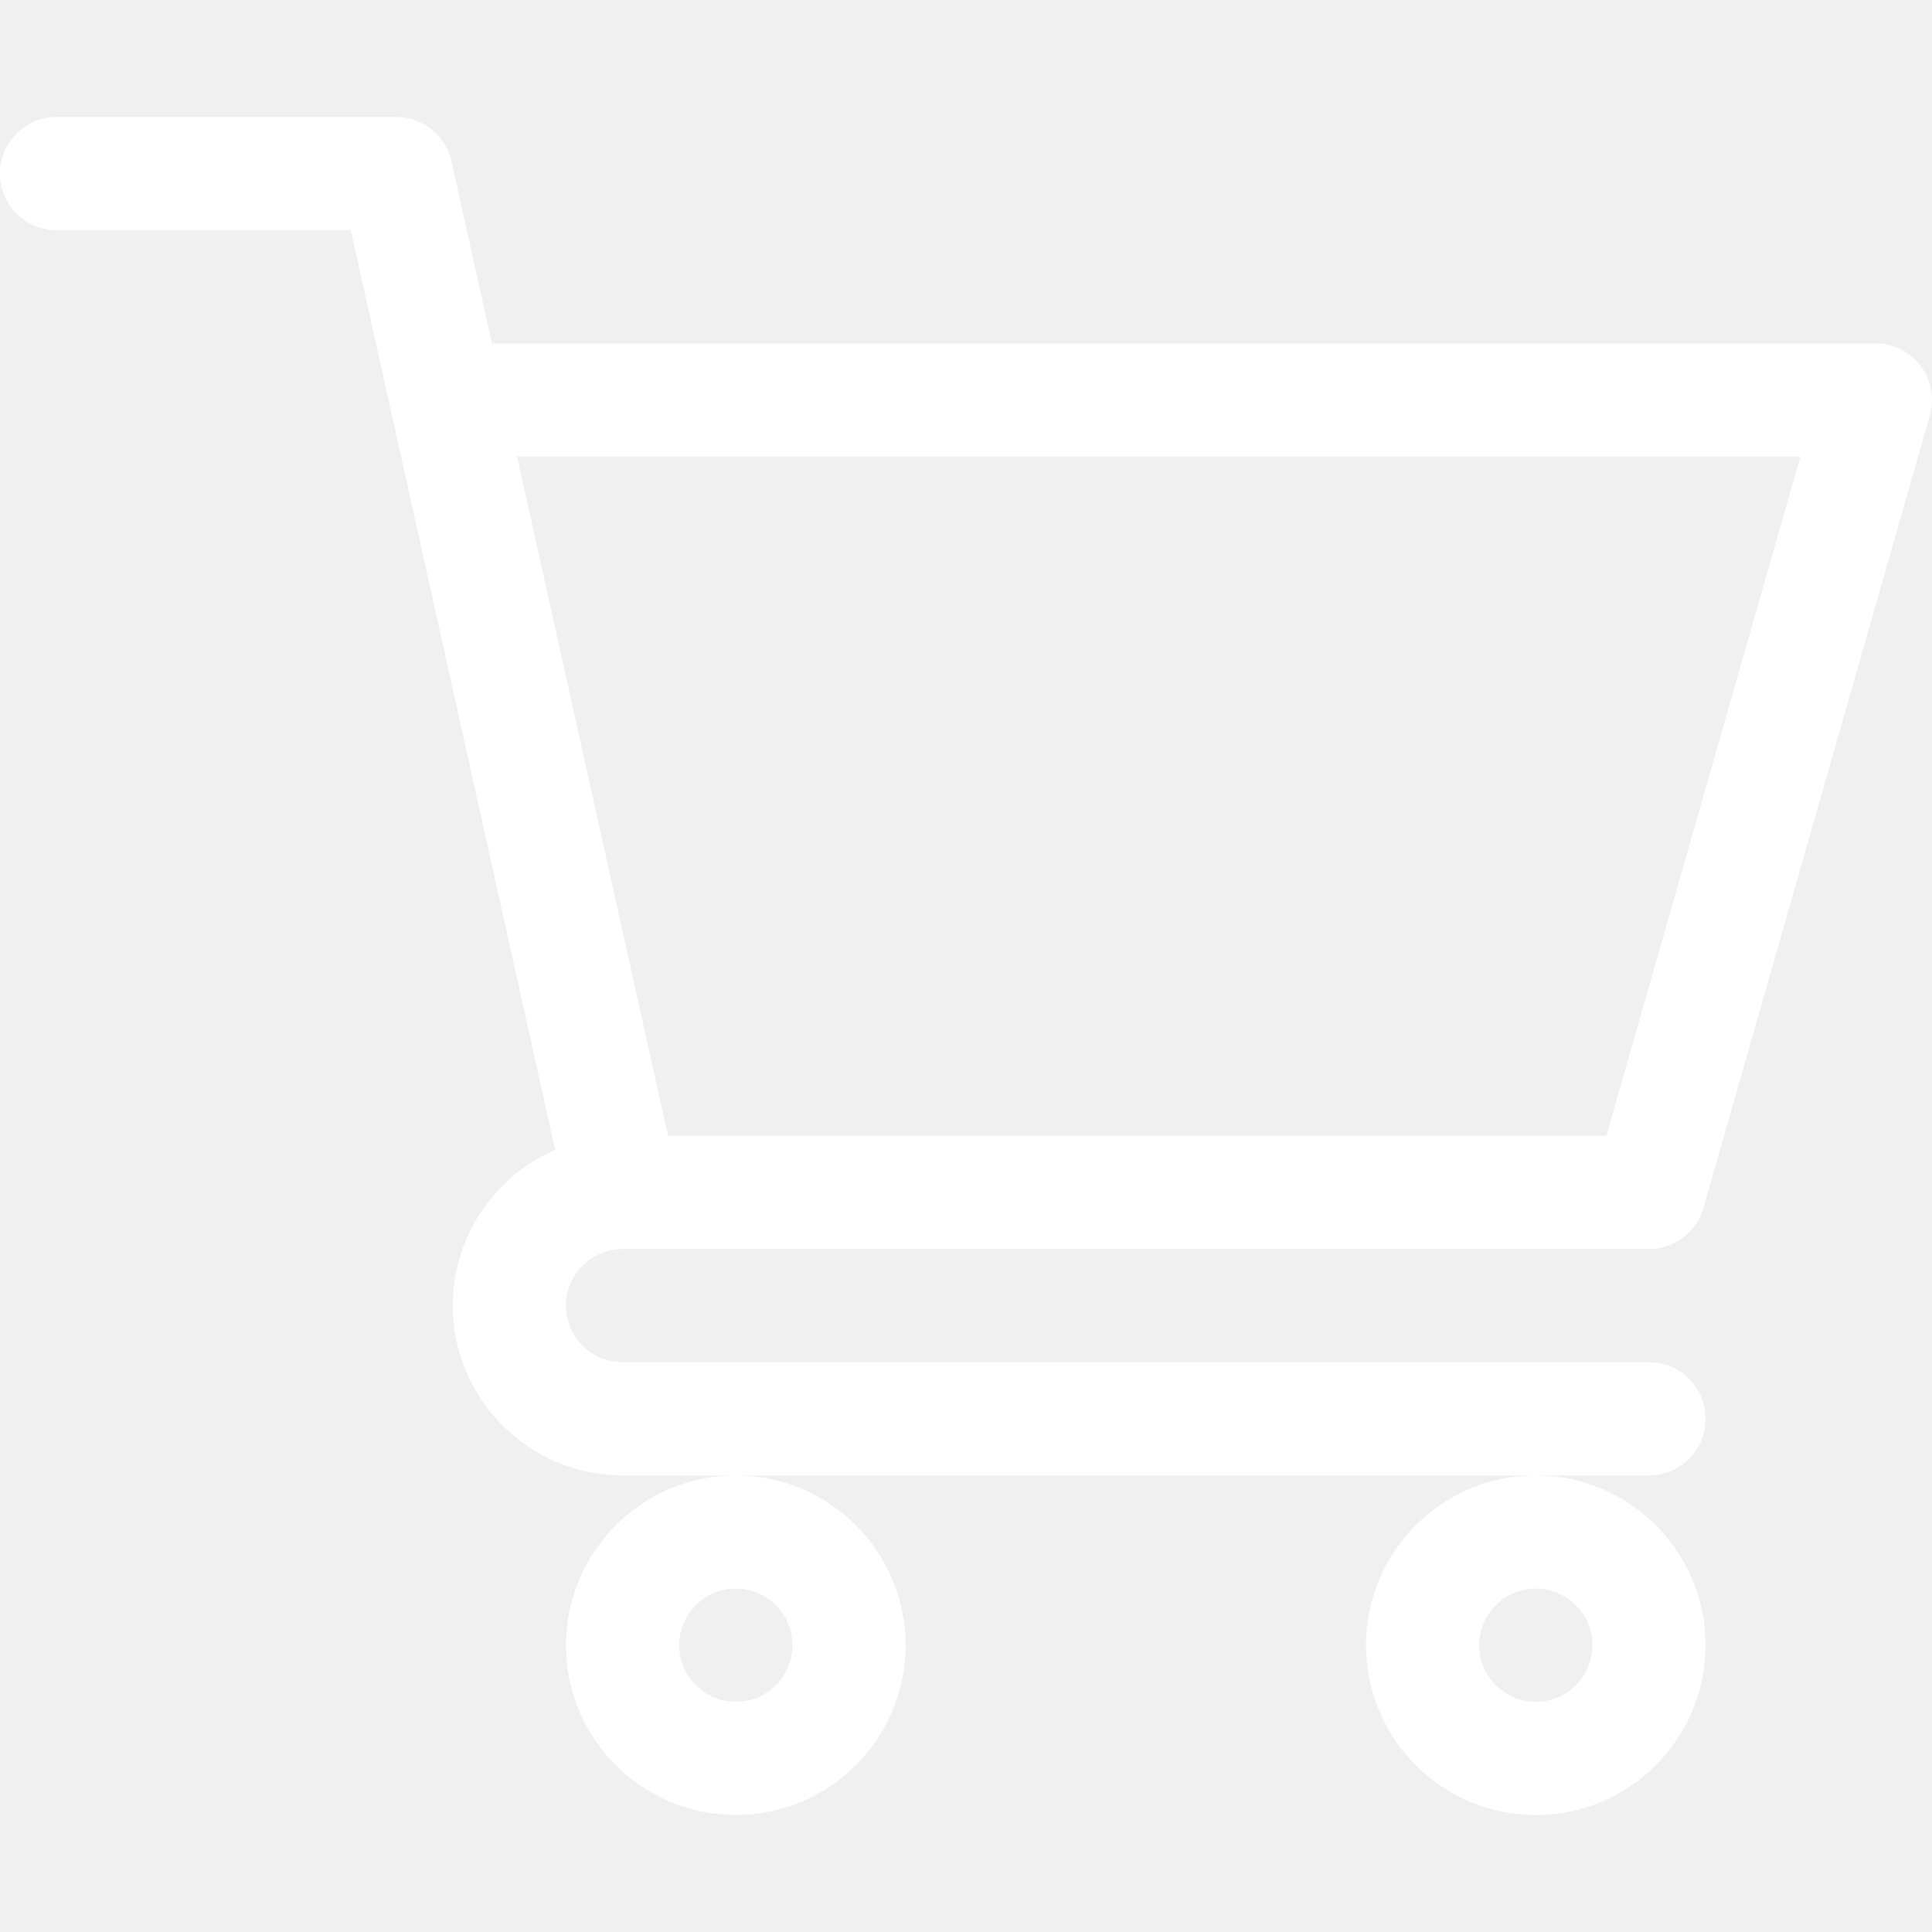
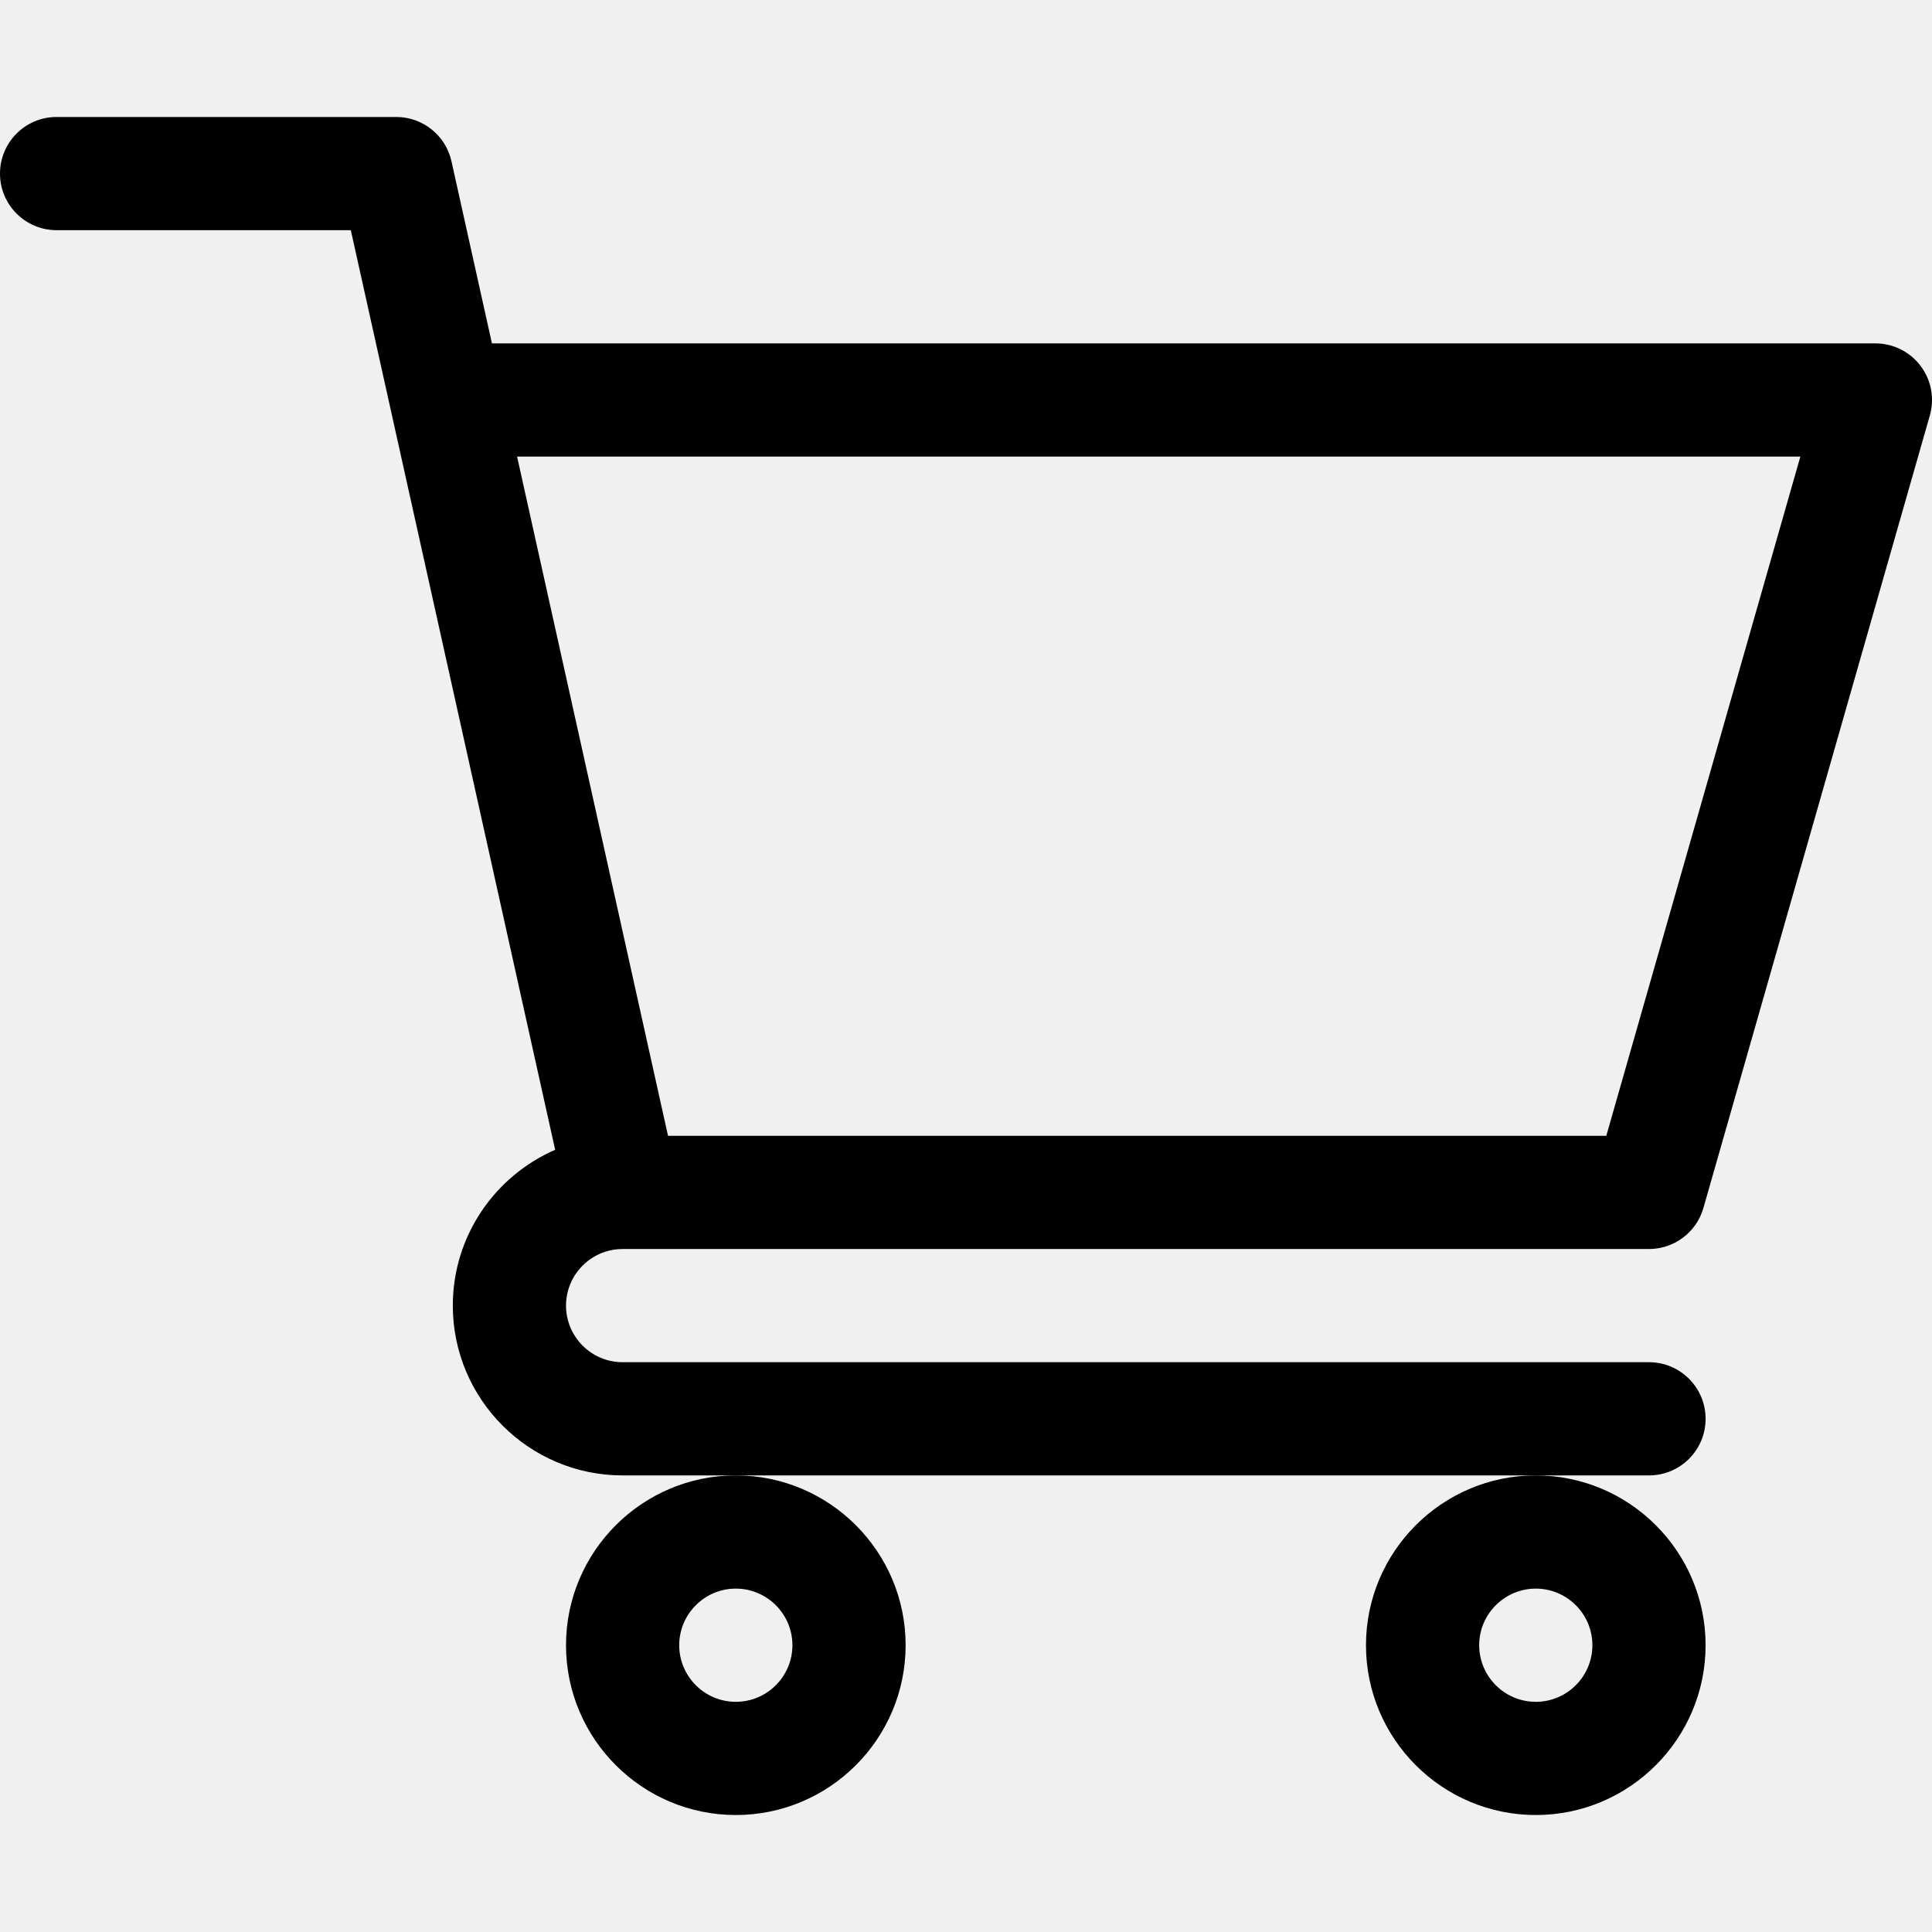
<svg xmlns="http://www.w3.org/2000/svg" width="512" height="512" viewBox="0 0 512 512" fill="none">
-   <path d="M164.961 331.004H164.984C165.004 331.004 165.023 331 165.043 331H437C443.695 331 449.582 326.559 451.422 320.121L511.422 110.121C512.715 105.594 511.809 100.727 508.977 96.969C506.141 93.211 501.707 91 497 91H130.367L119.645 42.746C118.117 35.883 112.031 31 105 31H15C6.715 31 0 37.715 0 46C0 54.285 6.715 61 15 61H92.969C94.867 69.551 144.281 291.918 147.125 304.711C131.184 311.641 120 327.535 120 346C120 370.813 140.188 391 165 391H437C445.285 391 452 384.285 452 376C452 367.715 445.285 361 437 361H165C156.73 361 150 354.27 150 346C150 337.742 156.707 331.024 164.961 331.004ZM477.113 121L425.684 301H177.031L137.031 121H477.113Z" fill="white" />
-   <path d="M150 436C150 460.812 170.187 481 195 481C219.812 481 240 460.812 240 436C240 411.187 219.812 391 195 391C170.187 391 150 411.187 150 436ZM195 421C203.269 421 210 427.73 210 436C210 444.269 203.269 451 195 451C186.73 451 180 444.269 180 436C180 427.73 186.73 421 195 421Z" fill="white" />
-   <path d="M362 436C362 460.812 382.187 481 407 481C431.812 481 452 460.812 452 436C452 411.187 431.812 391 407 391C382.187 391 362 411.187 362 436ZM407 421C415.269 421 422 427.73 422 436C422 444.269 415.269 451 407 451C398.73 451 392 444.269 392 436C392 427.73 398.73 421 407 421Z" fill="white" />
+   <path d="M164.961 331.004H164.984C165.004 331.004 165.023 331 165.043 331H437C443.695 331 449.582 326.559 451.422 320.121L511.422 110.121C512.715 105.594 511.809 100.727 508.977 96.969C506.141 93.211 501.707 91 497 91H130.367L119.645 42.746C118.117 35.883 112.031 31 105 31H15C6.715 31 0 37.715 0 46C0 54.285 6.715 61 15 61H92.969C94.867 69.551 144.281 291.918 147.125 304.711C131.184 311.641 120 327.535 120 346C120 370.813 140.188 391 165 391H437C445.285 391 452 384.285 452 376C452 367.715 445.285 361 437 361H165C156.73 361 150 354.27 150 346C150 337.742 156.707 331.024 164.961 331.004ZM477.113 121L425.684 301H177.031L137.031 121H477.113Z" fill="black" />
+   <path d="M150 436C150 460.812 170.187 481 195 481C219.812 481 240 460.812 240 436C240 411.187 219.812 391 195 391C170.187 391 150 411.187 150 436ZM195 421C203.269 421 210 427.73 210 436C210 444.269 203.269 451 195 451C186.73 451 180 444.269 180 436C180 427.73 186.73 421 195 421Z" fill="black" />
+   <path d="M362 436C362 460.812 382.187 481 407 481C431.812 481 452 460.812 452 436C452 411.187 431.812 391 407 391C382.187 391 362 411.187 362 436ZM407 421C415.269 421 422 427.73 422 436C422 444.269 415.269 451 407 451C398.73 451 392 444.269 392 436C392 427.73 398.73 421 407 421Z" fill="black" />
</svg>
